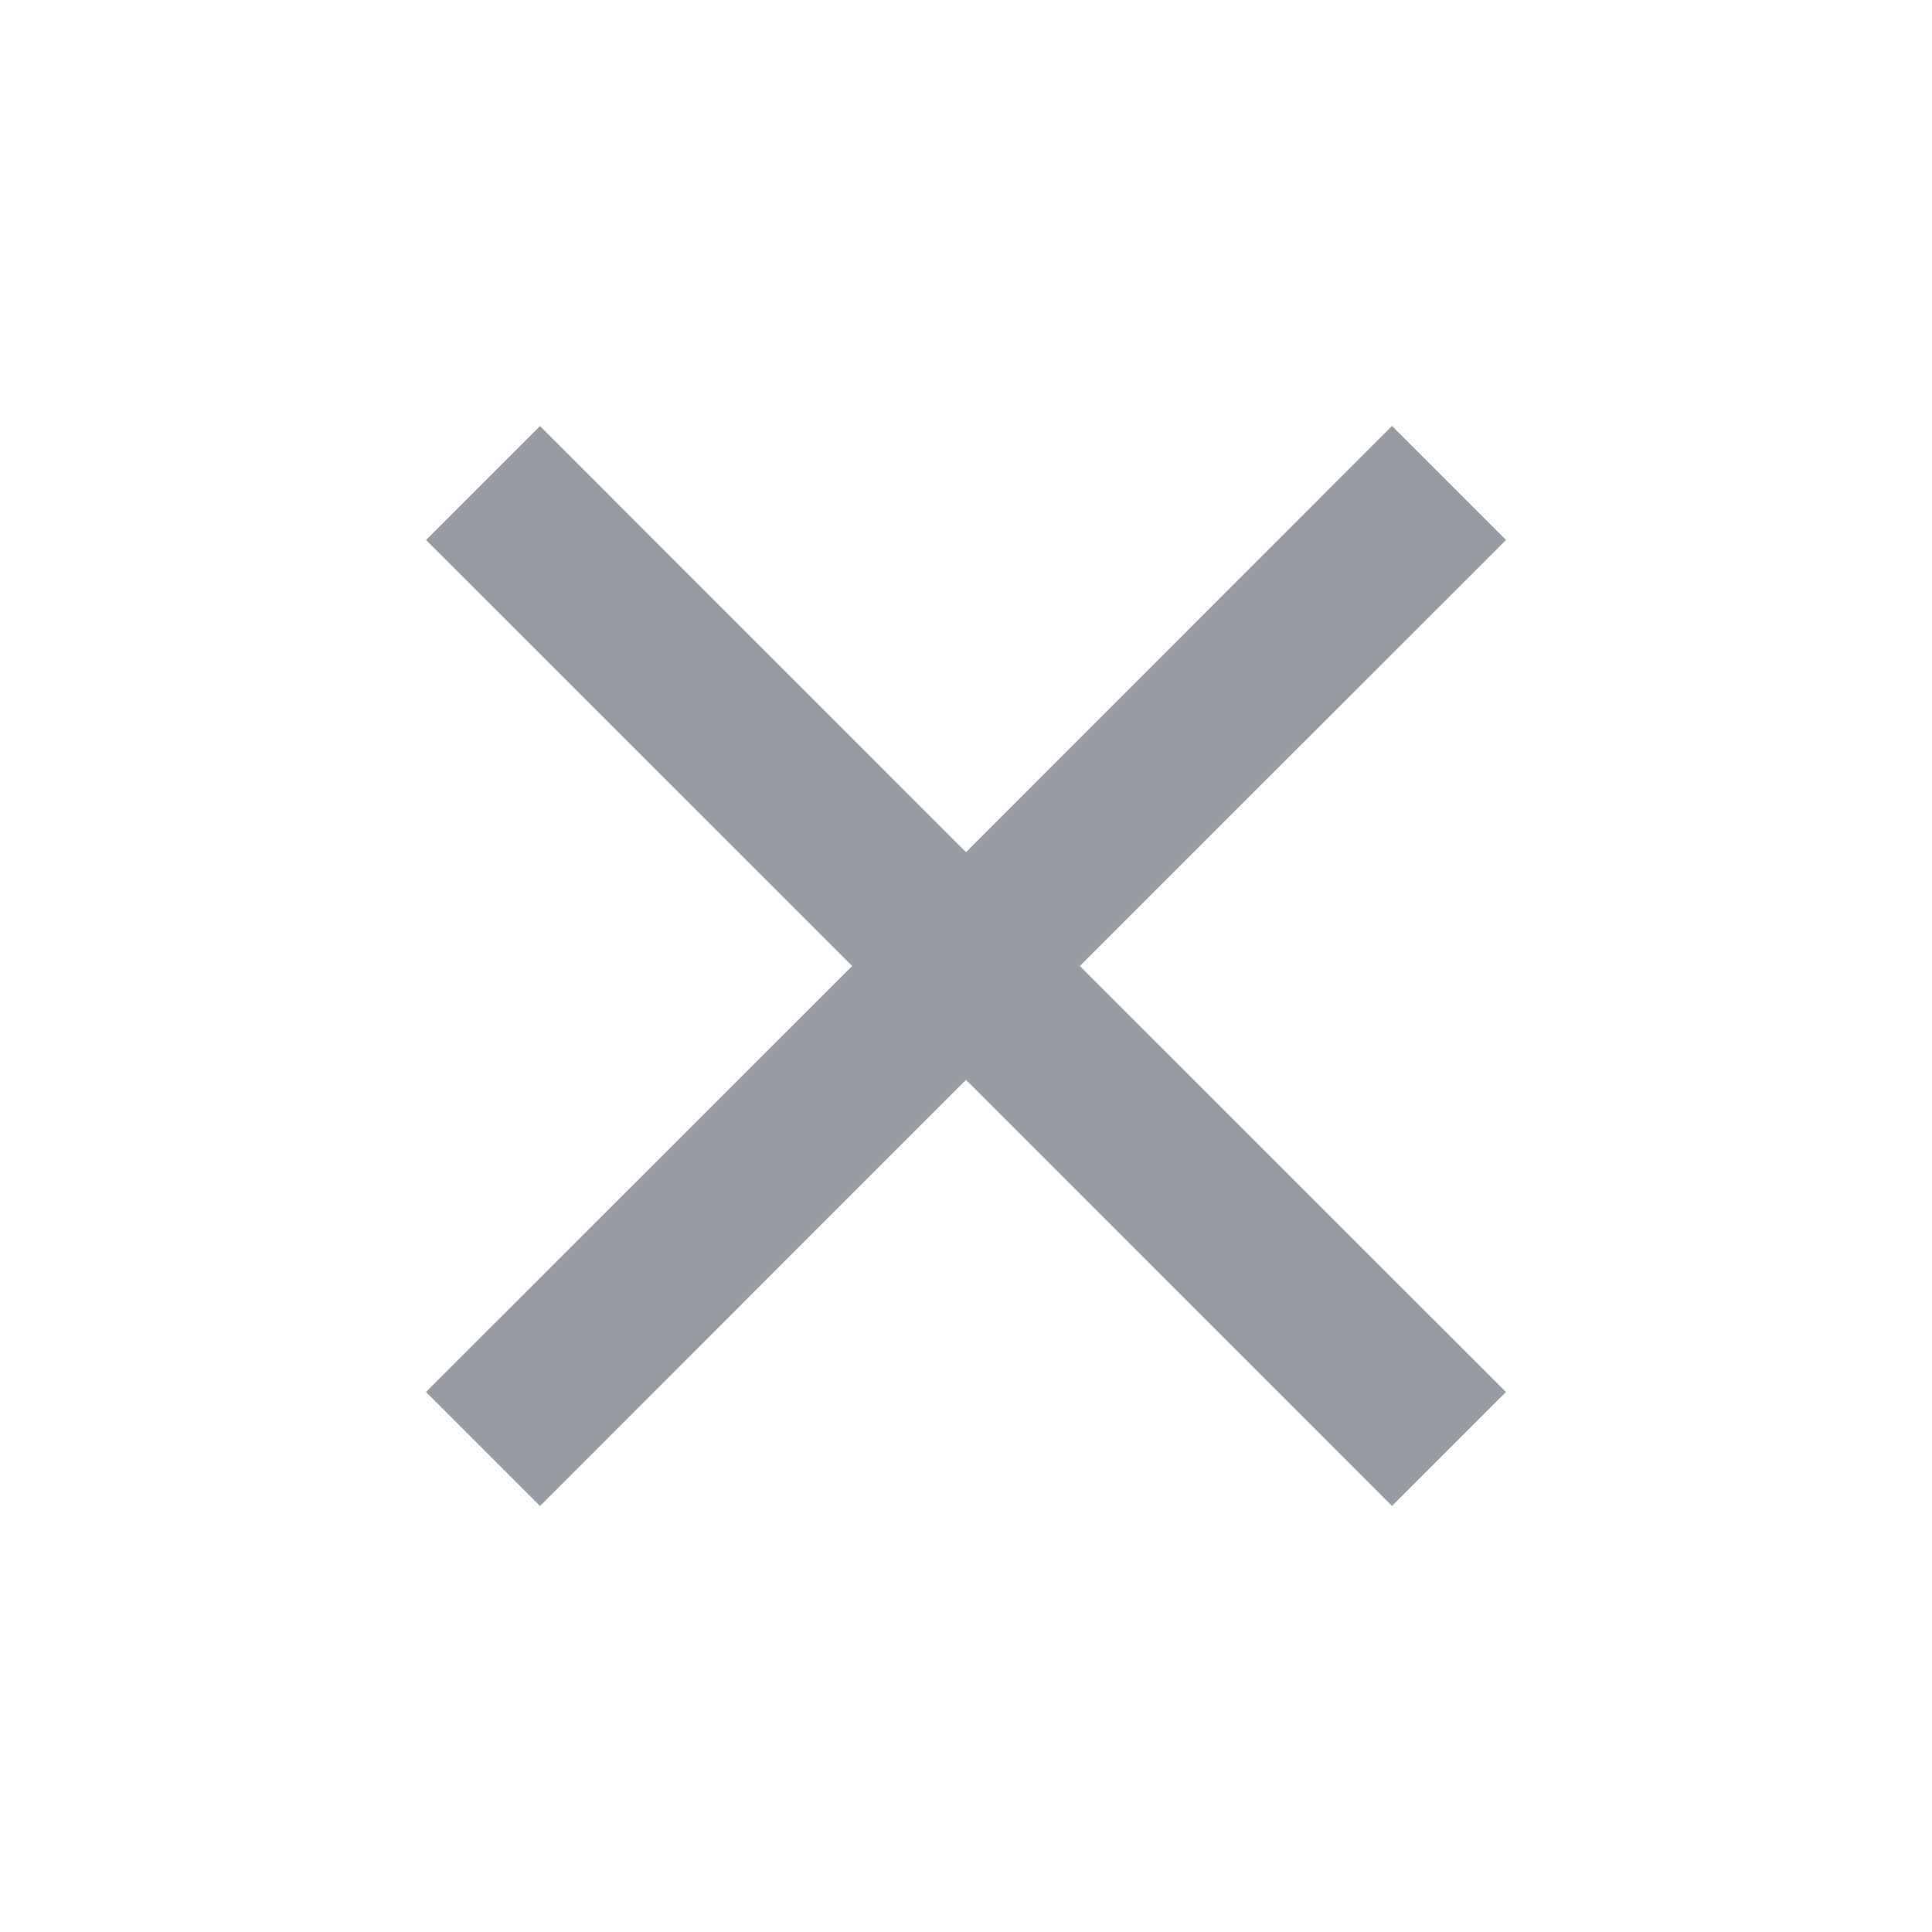
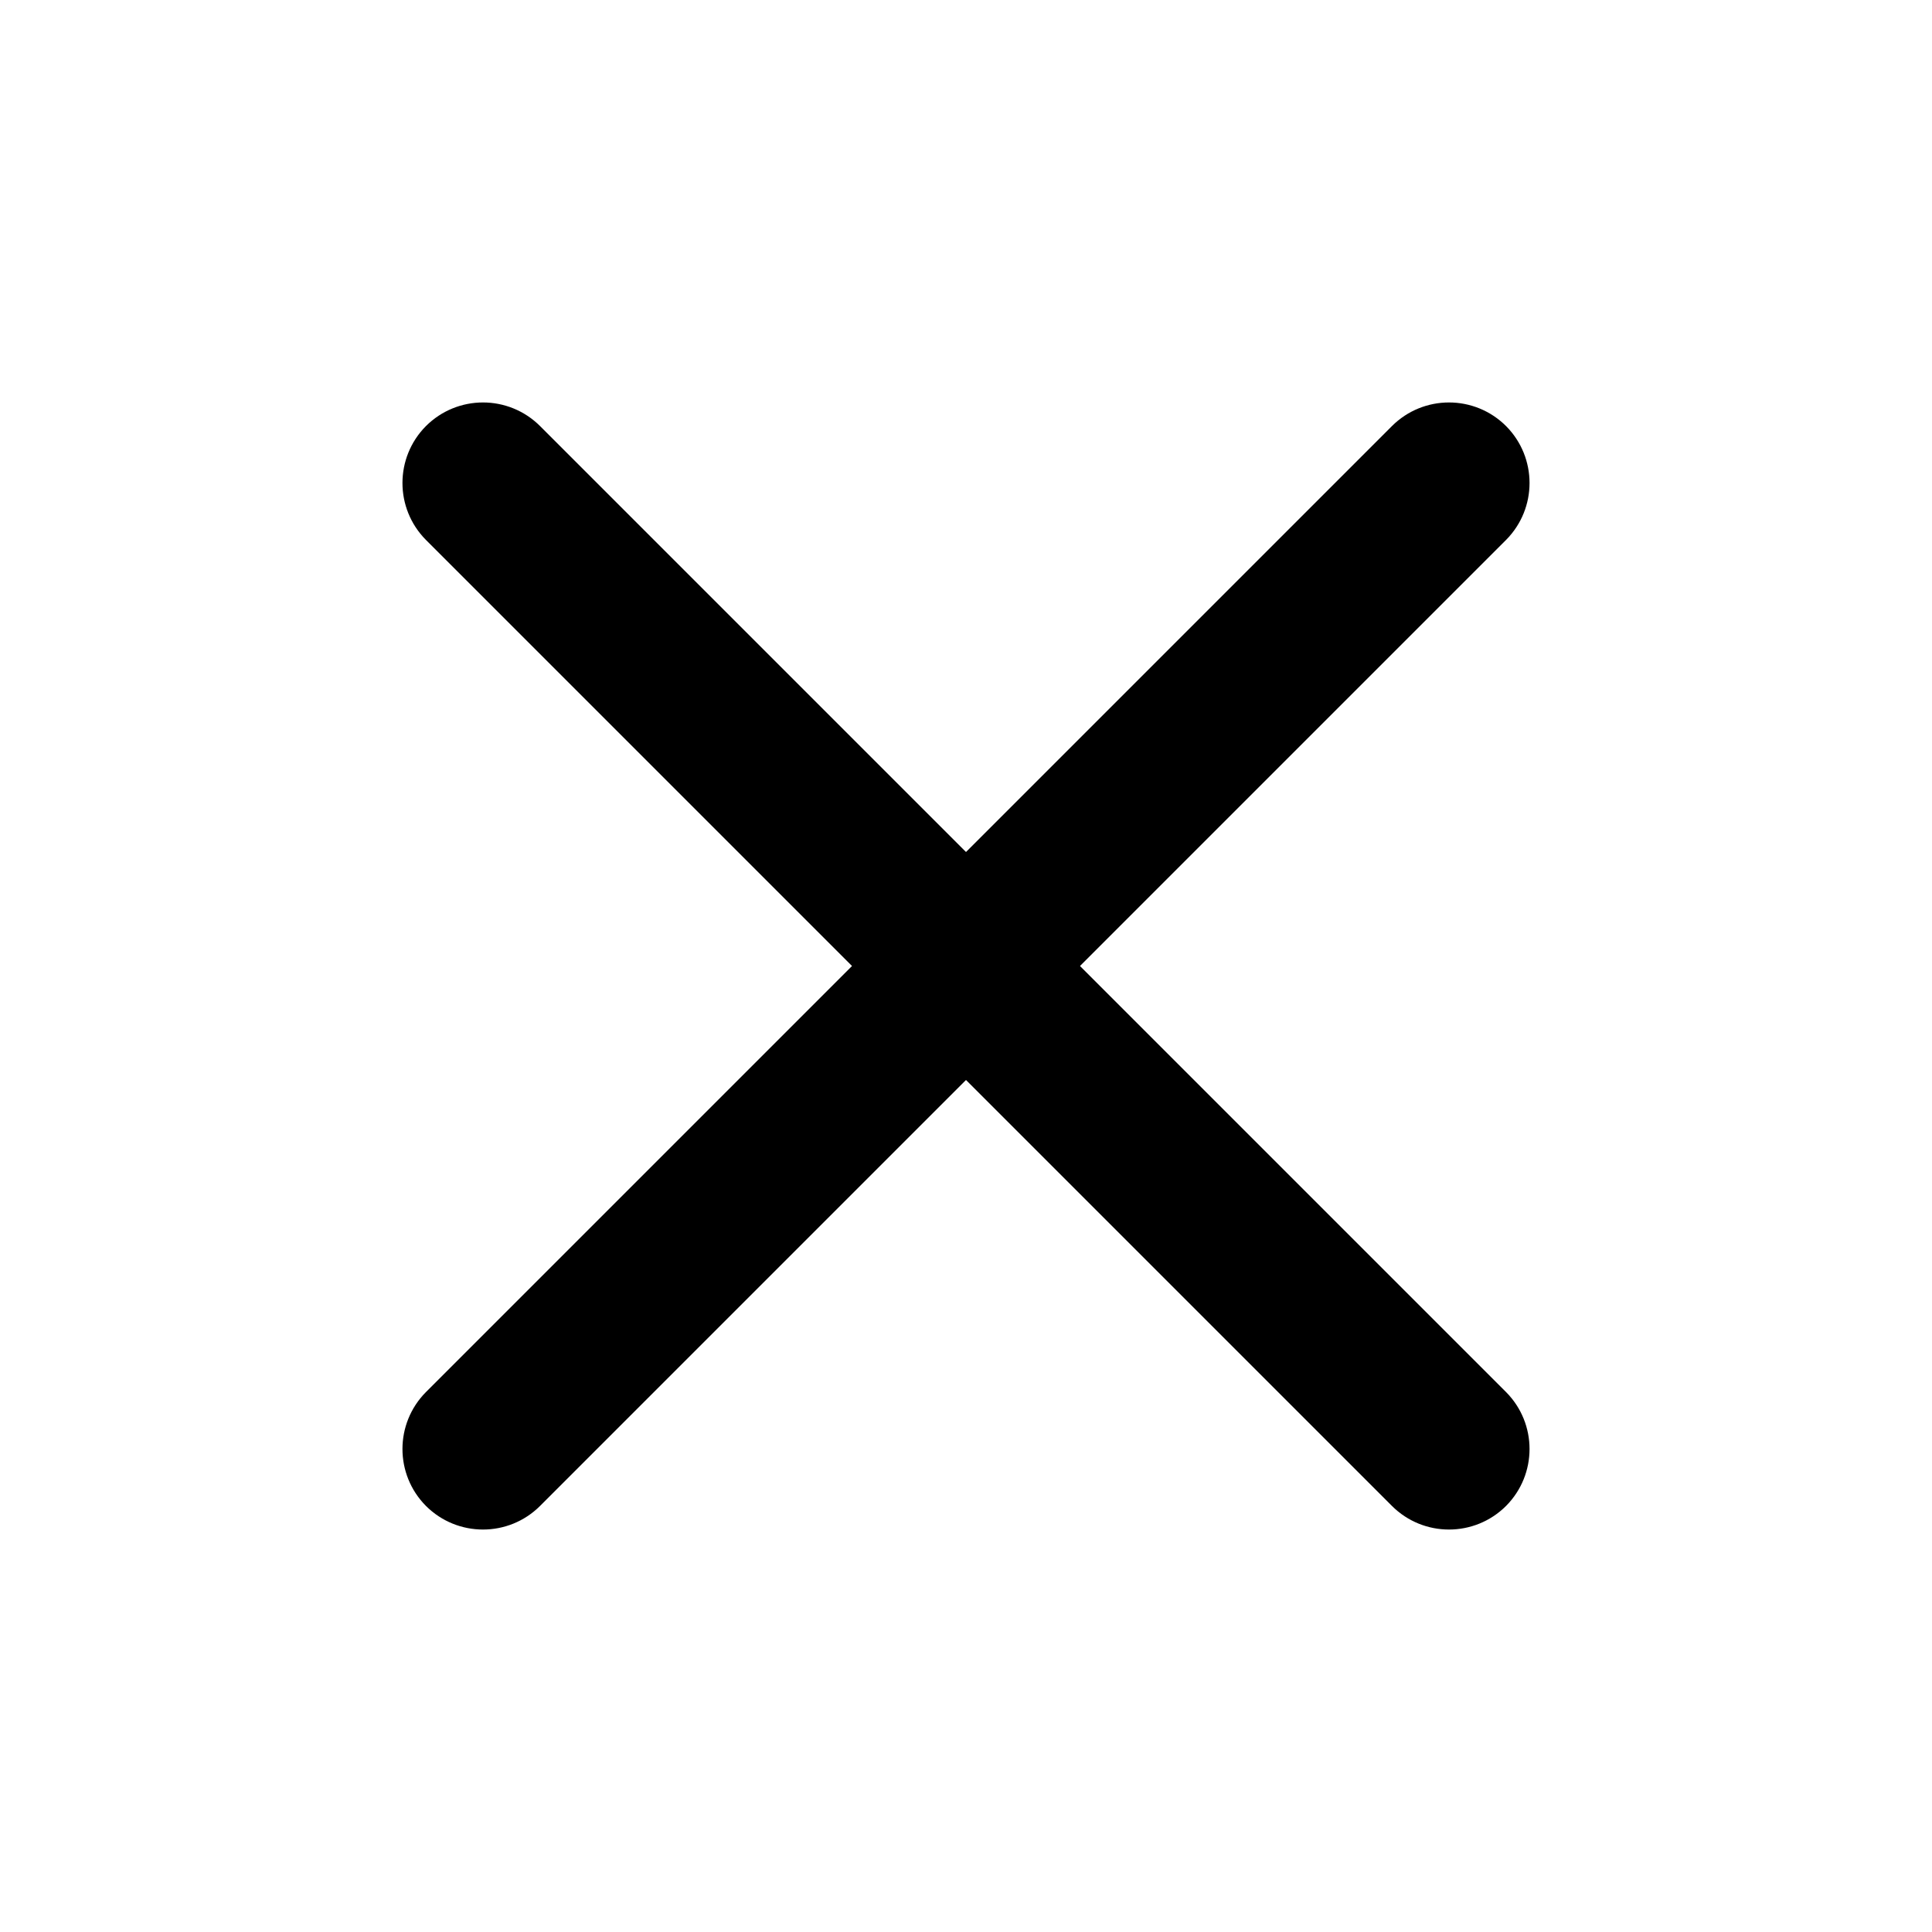
- <svg xmlns="http://www.w3.org/2000/svg" width="12" height="12" viewBox="0 0 12 12" fill="#979CA2">
-   <path fill-rule="evenodd" clip-rule="evenodd" d="M5.293 6L2.646 3.354L3.354 2.646L6 5.293L8.646 2.646L9.354 3.354L6.707 6L9.354 8.646L8.646 9.354L6 6.707L3.354 9.354L2.646 8.646L5.293 6Z" />
+ <svg xmlns="http://www.w3.org/2000/svg" width="12" height="12" viewBox="0 0 12 12" fill="black">
+   <path fill-rule="evenodd" clip-rule="evenodd" d="M2.646 2.646C2.842 2.451 3.158 2.451 3.354 2.646L9.354 8.646C9.549 8.842 9.549 9.158 9.354 9.354C9.158 9.549 8.842 9.549 8.646 9.354L2.646 3.354C2.451 3.158 2.451 2.842 2.646 2.646Z" />
+   <path fill-rule="evenodd" clip-rule="evenodd" d="M2.646 9.354C2.451 9.158 2.451 8.842 2.646 8.646L8.646 2.646C8.842 2.451 9.158 2.451 9.354 2.646C9.549 2.842 9.549 3.158 9.354 3.354L3.354 9.354C3.158 9.549 2.842 9.549 2.646 9.354Z" />
</svg>
